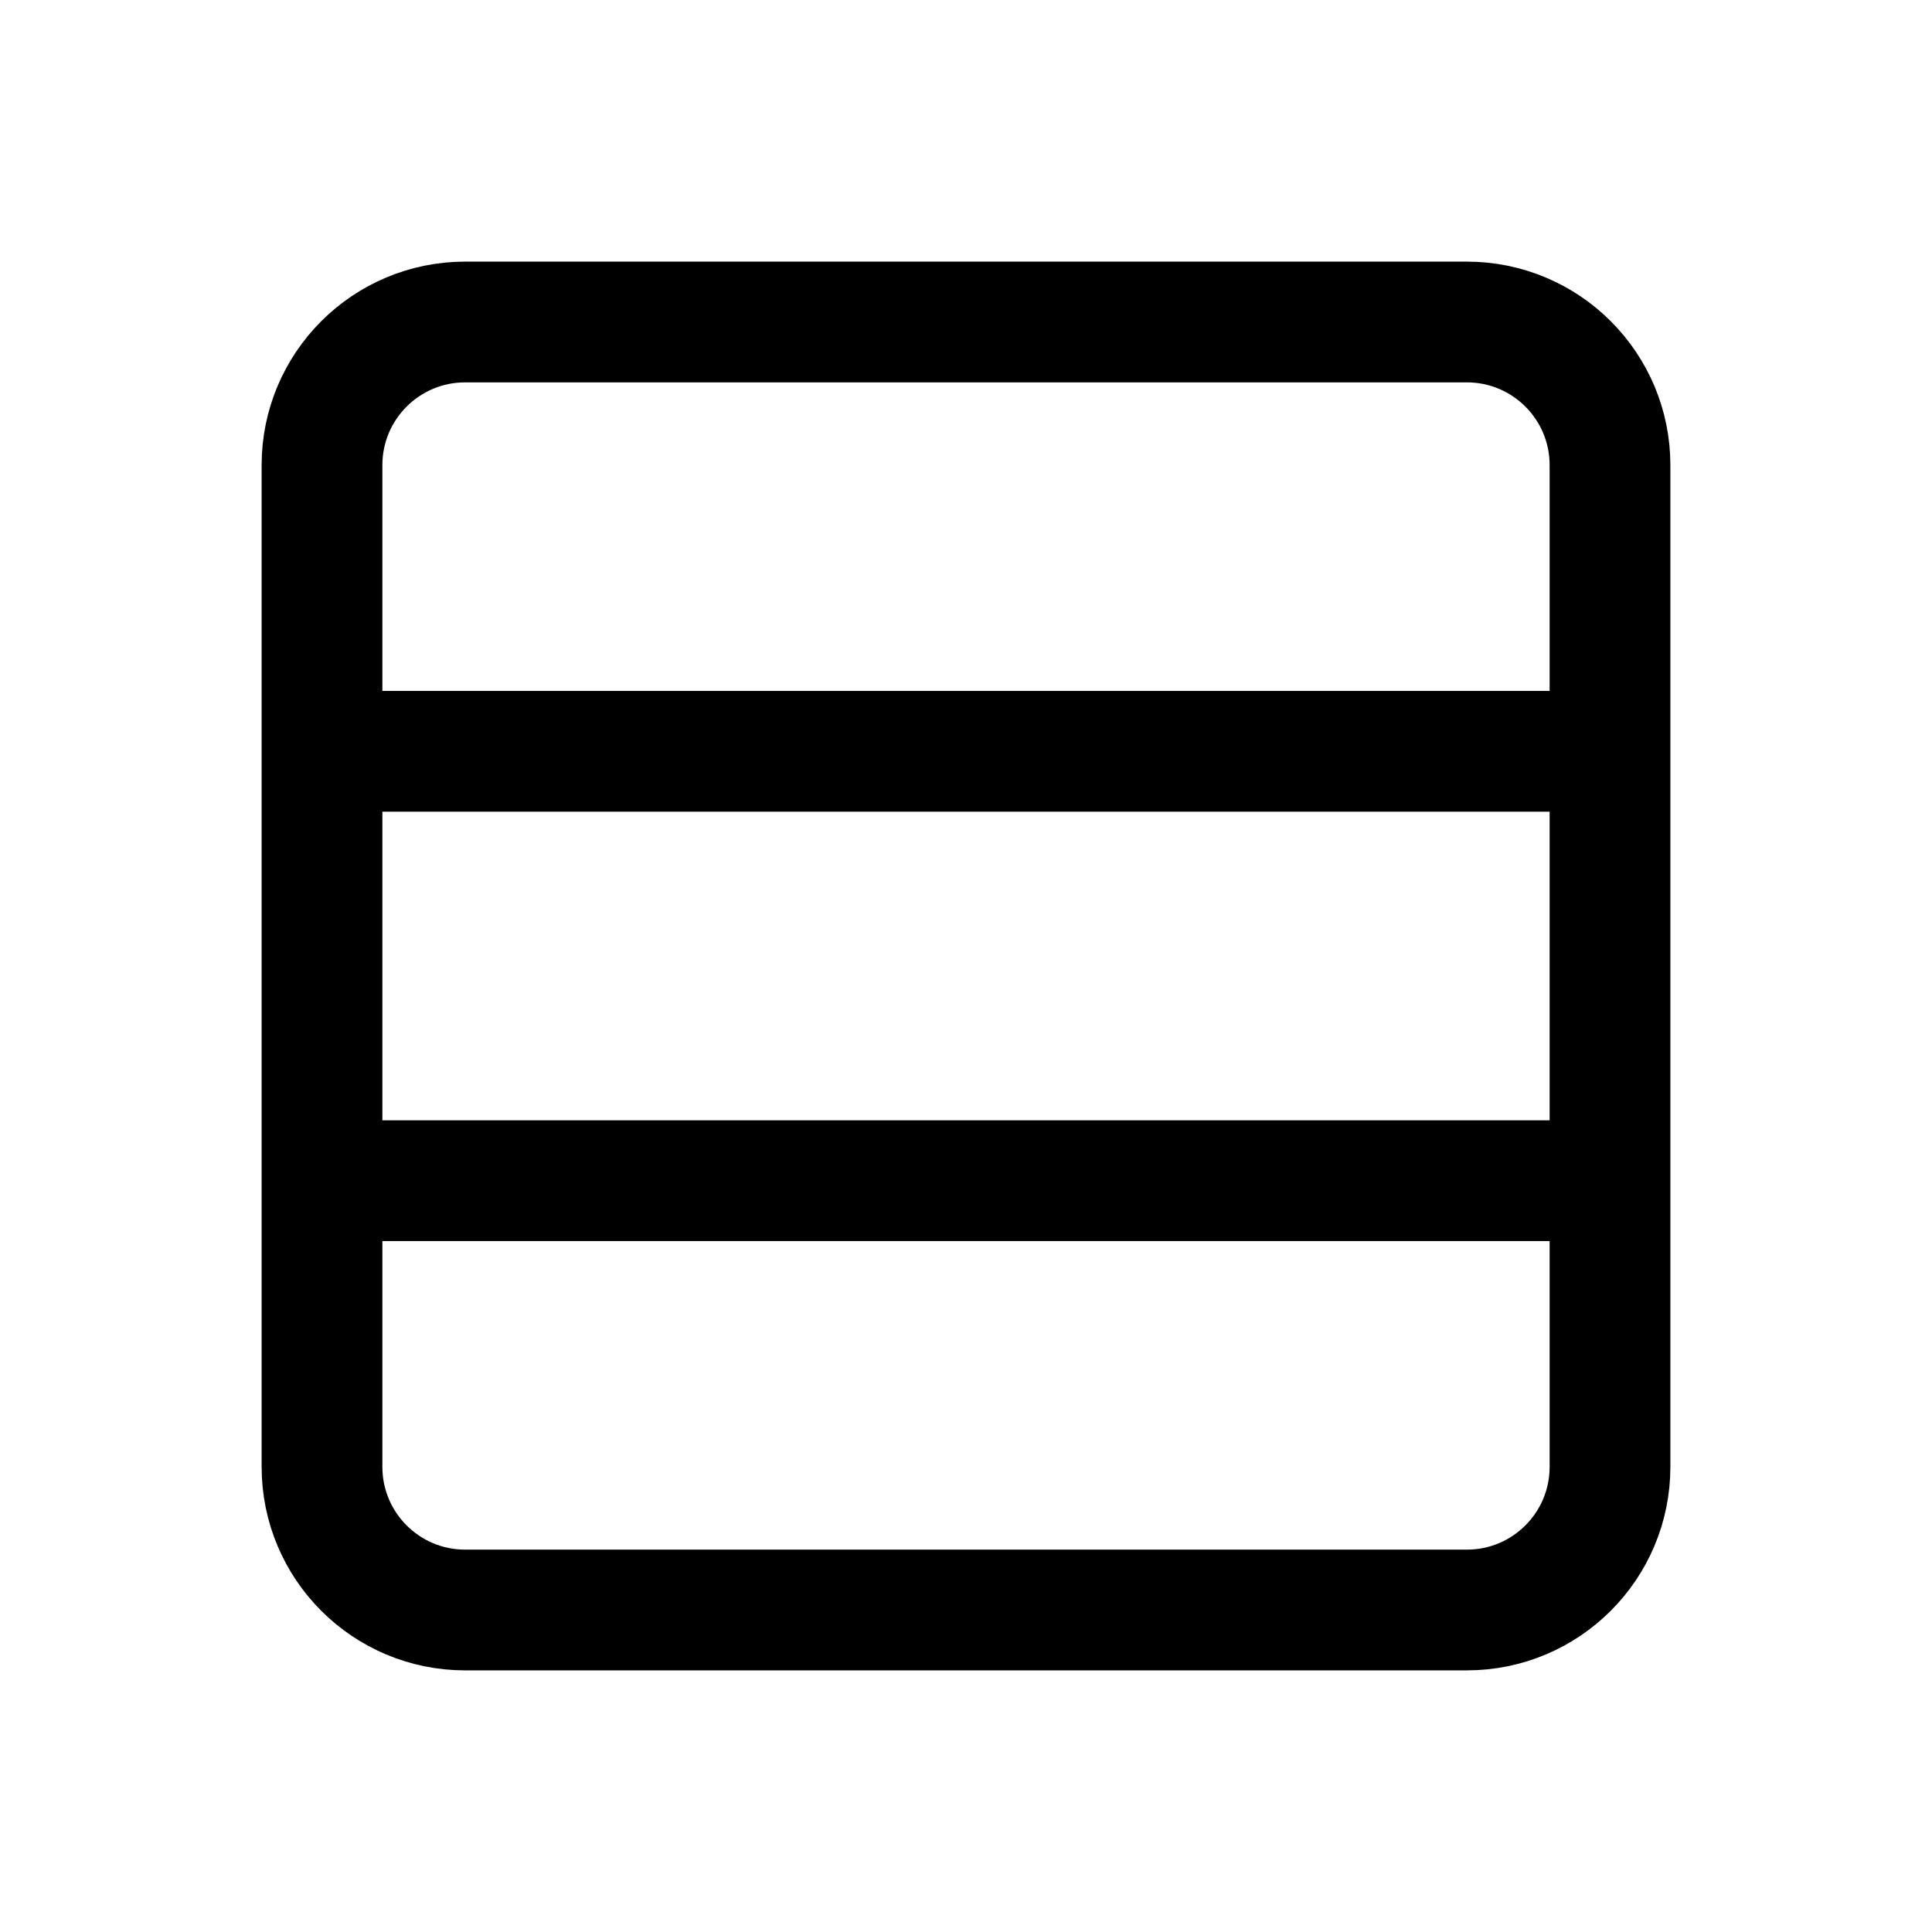
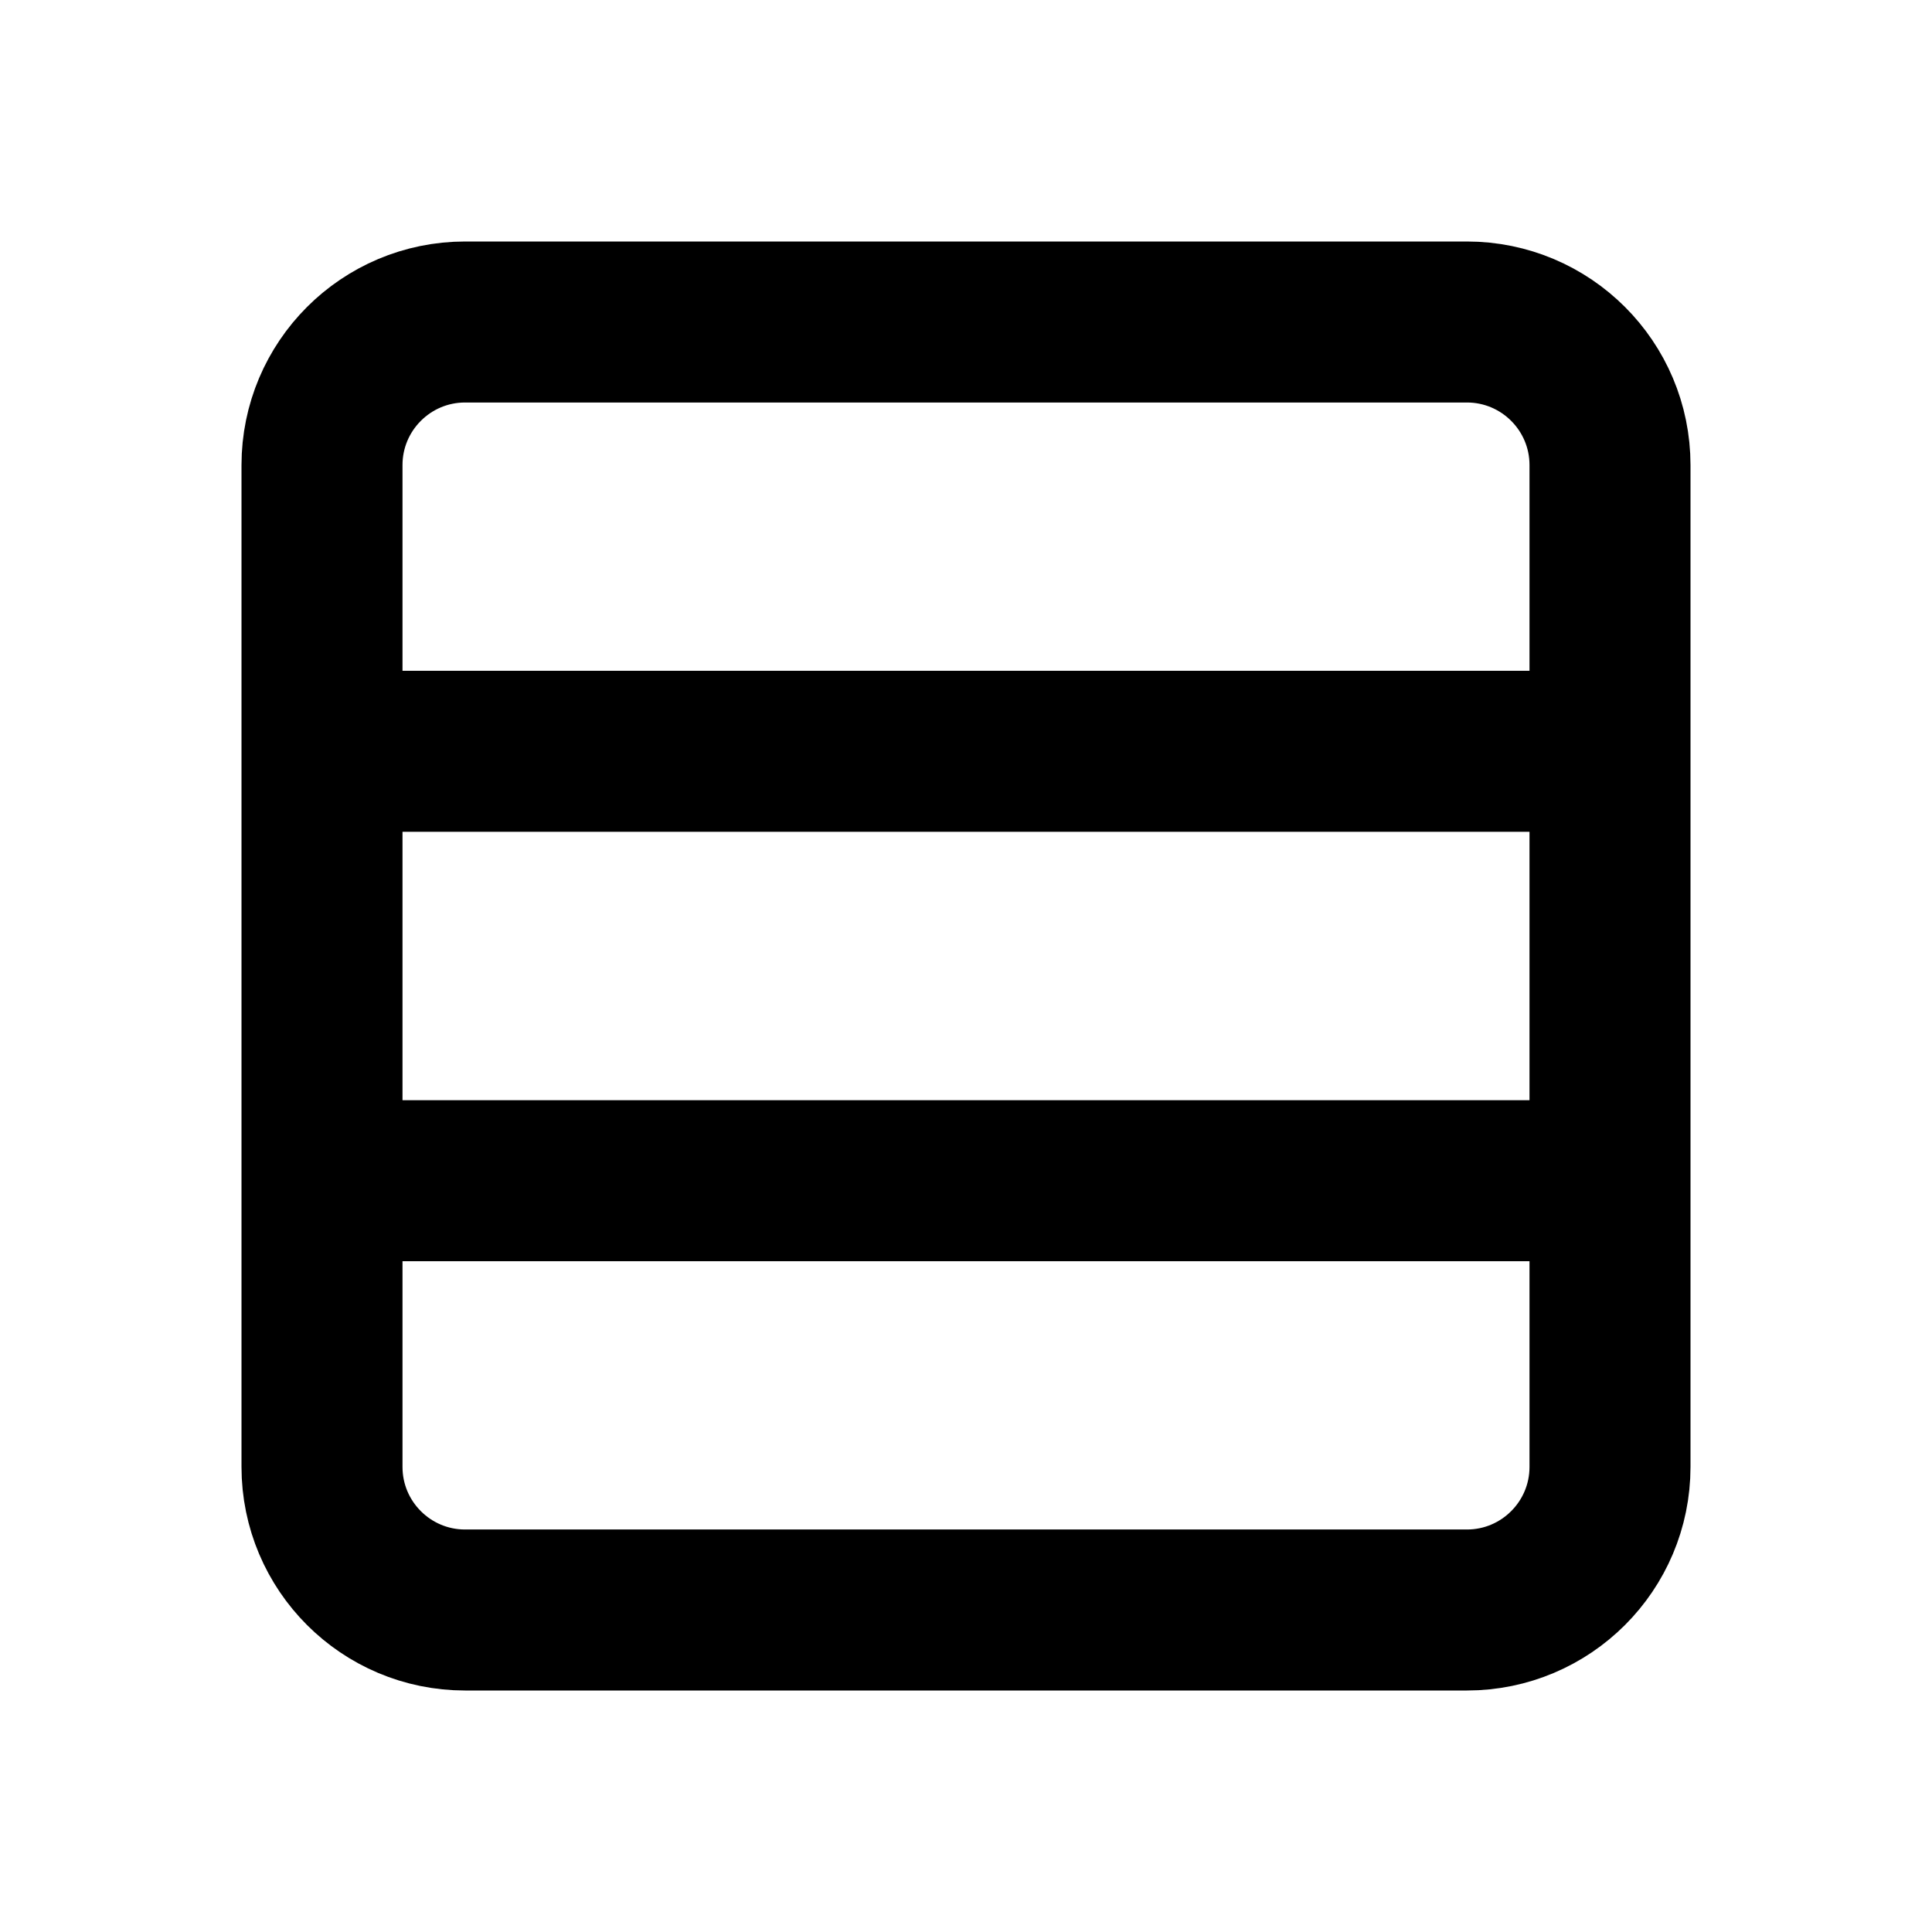
<svg xmlns="http://www.w3.org/2000/svg" width="24" height="24" viewBox="0 0 24 24" fill="none">
-   <path d="M20 9.333H4M20 14.667H4M5.778 4H18.222C19.204 4 20 4.796 20 5.778V18.222C20 19.204 19.204 20 18.222 20H5.778C4.796 20 4 19.204 4 18.222V5.778C4 4.796 4.796 4 5.778 4Z" stroke="currentColor" stroke-width="1.5" stroke-linecap="round" stroke-linejoin="round" />
+   <path d="M20 9.333H4M20 14.667H4M5.778 4H18.222C19.204 4 20 4.796 20 5.778V18.222C20 19.204 19.204 20 18.222 20H5.778C4.796 20 4 19.204 4 18.222V5.778C4 4.796 4.796 4 5.778 4Z" stroke="currentColor" stroke-width="2" stroke-linecap="round" stroke-linejoin="round" />
</svg>
